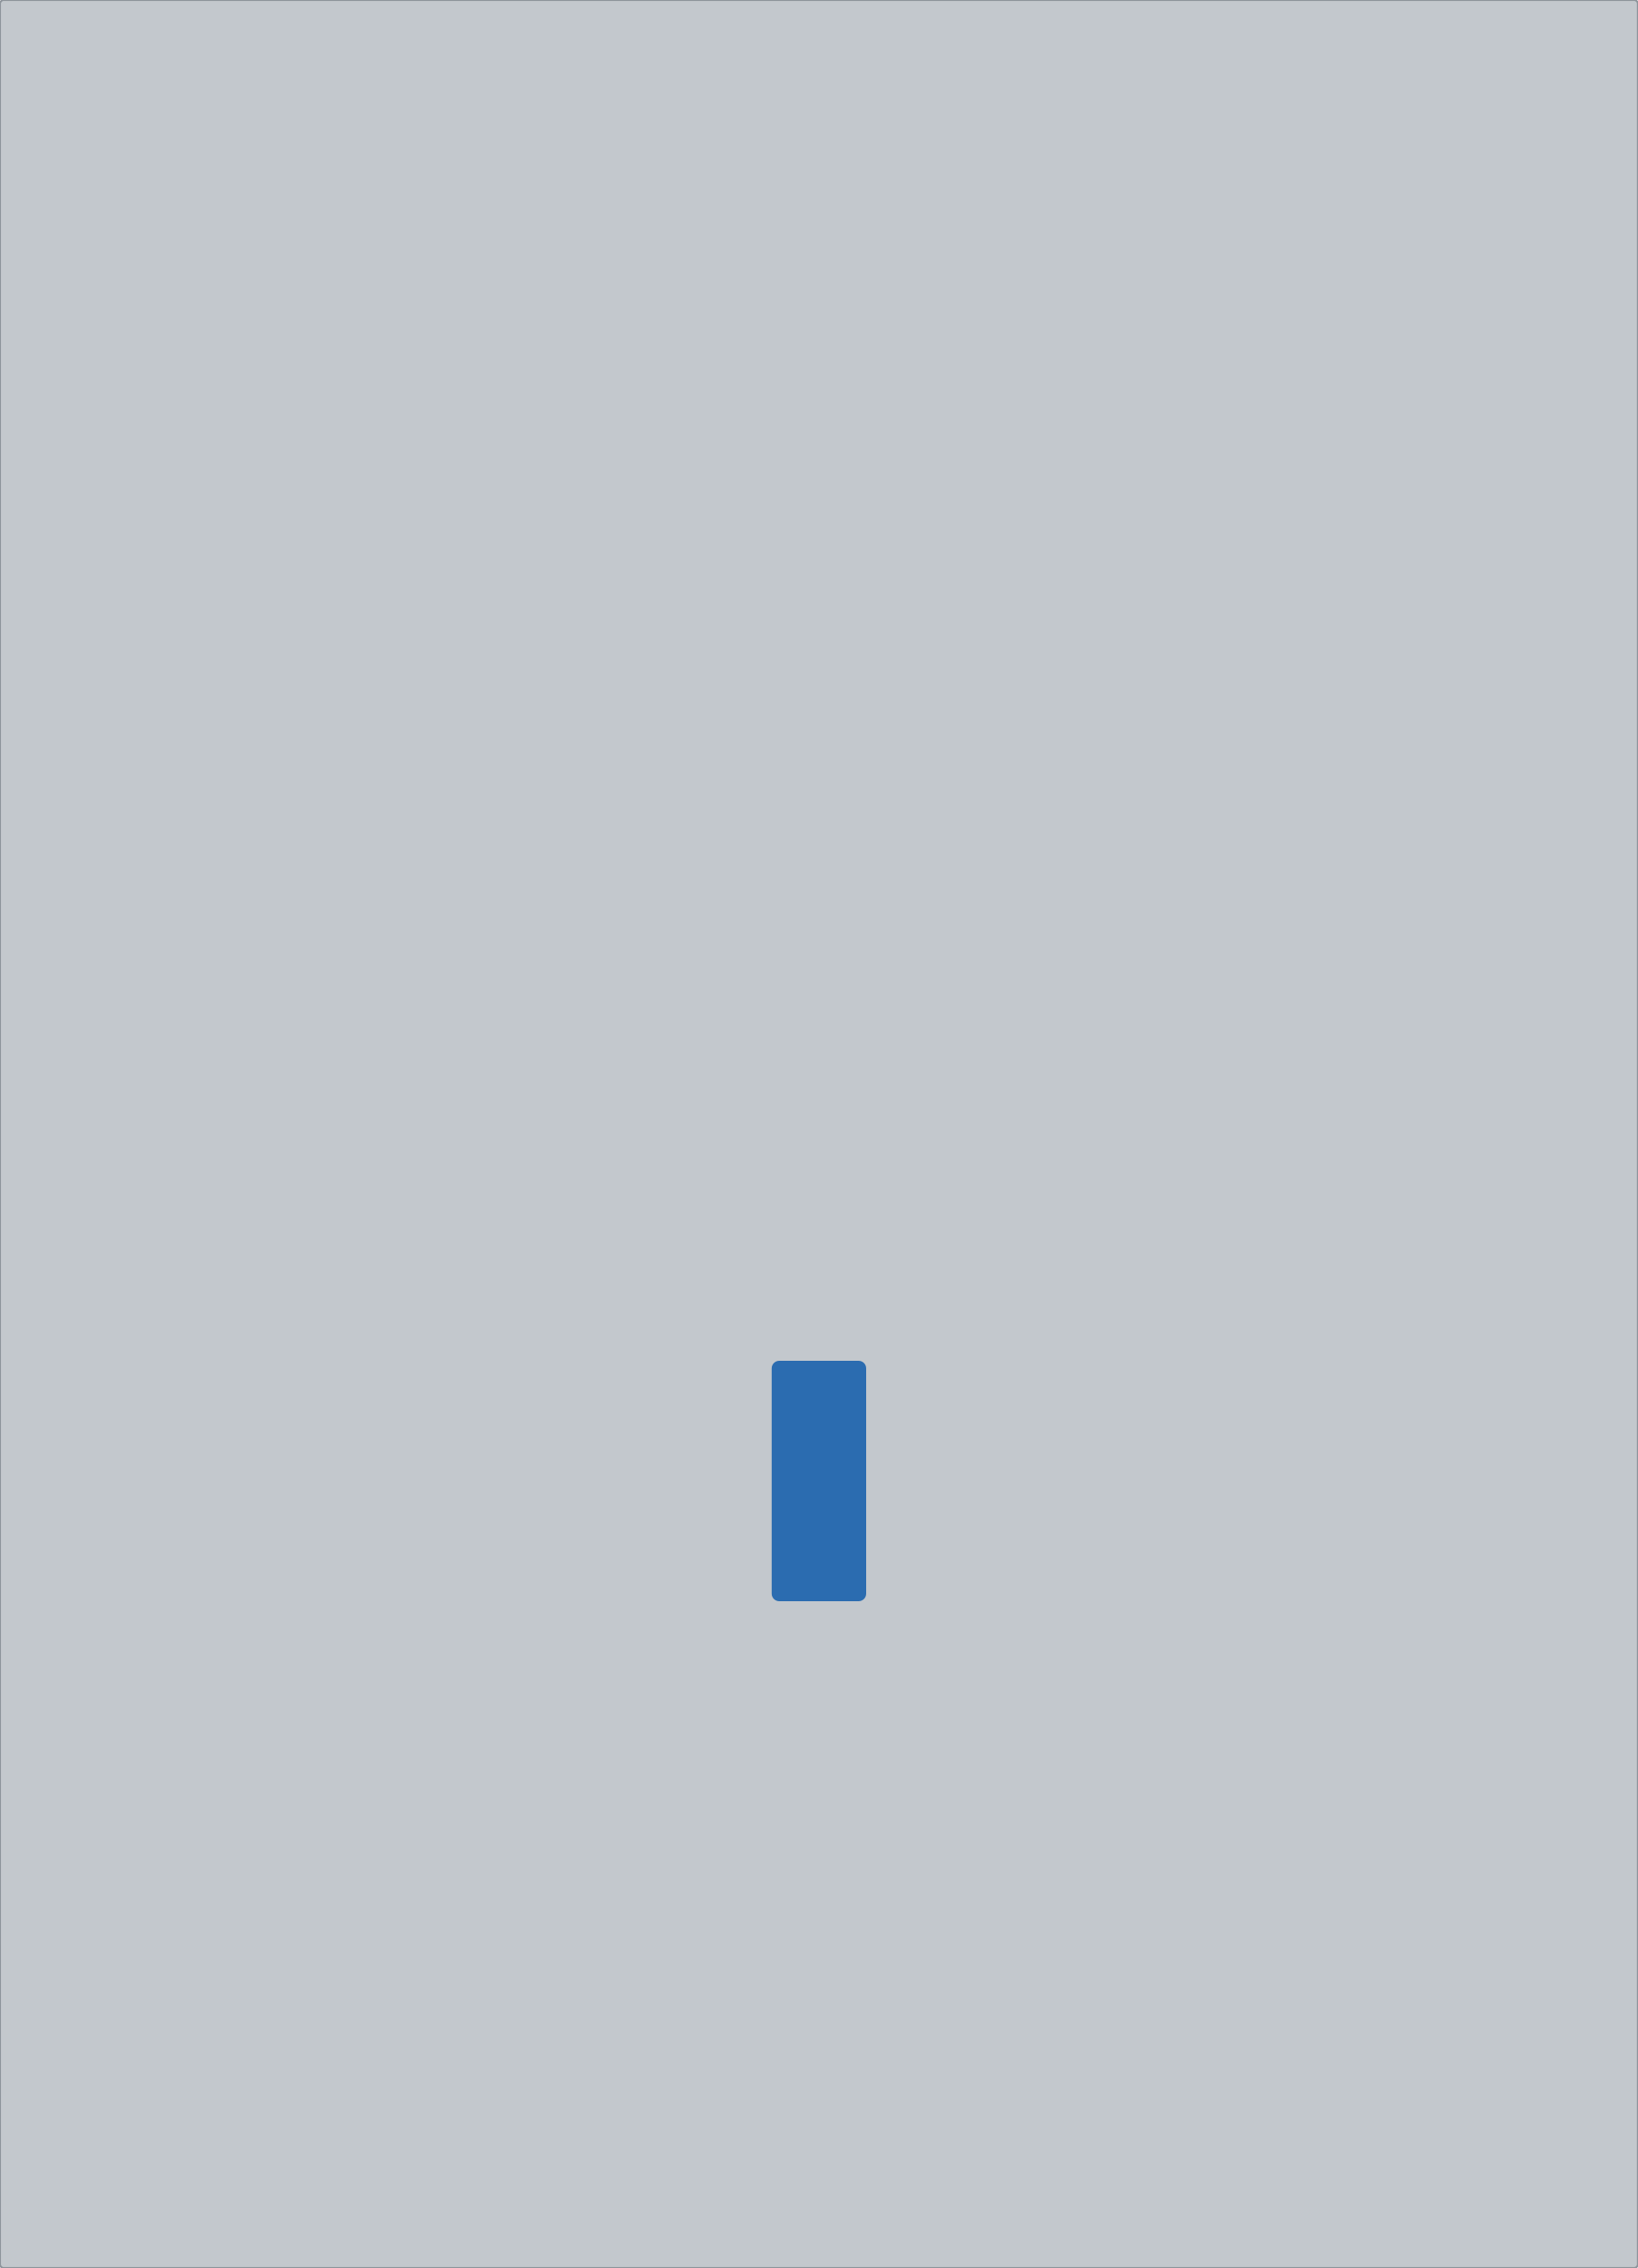
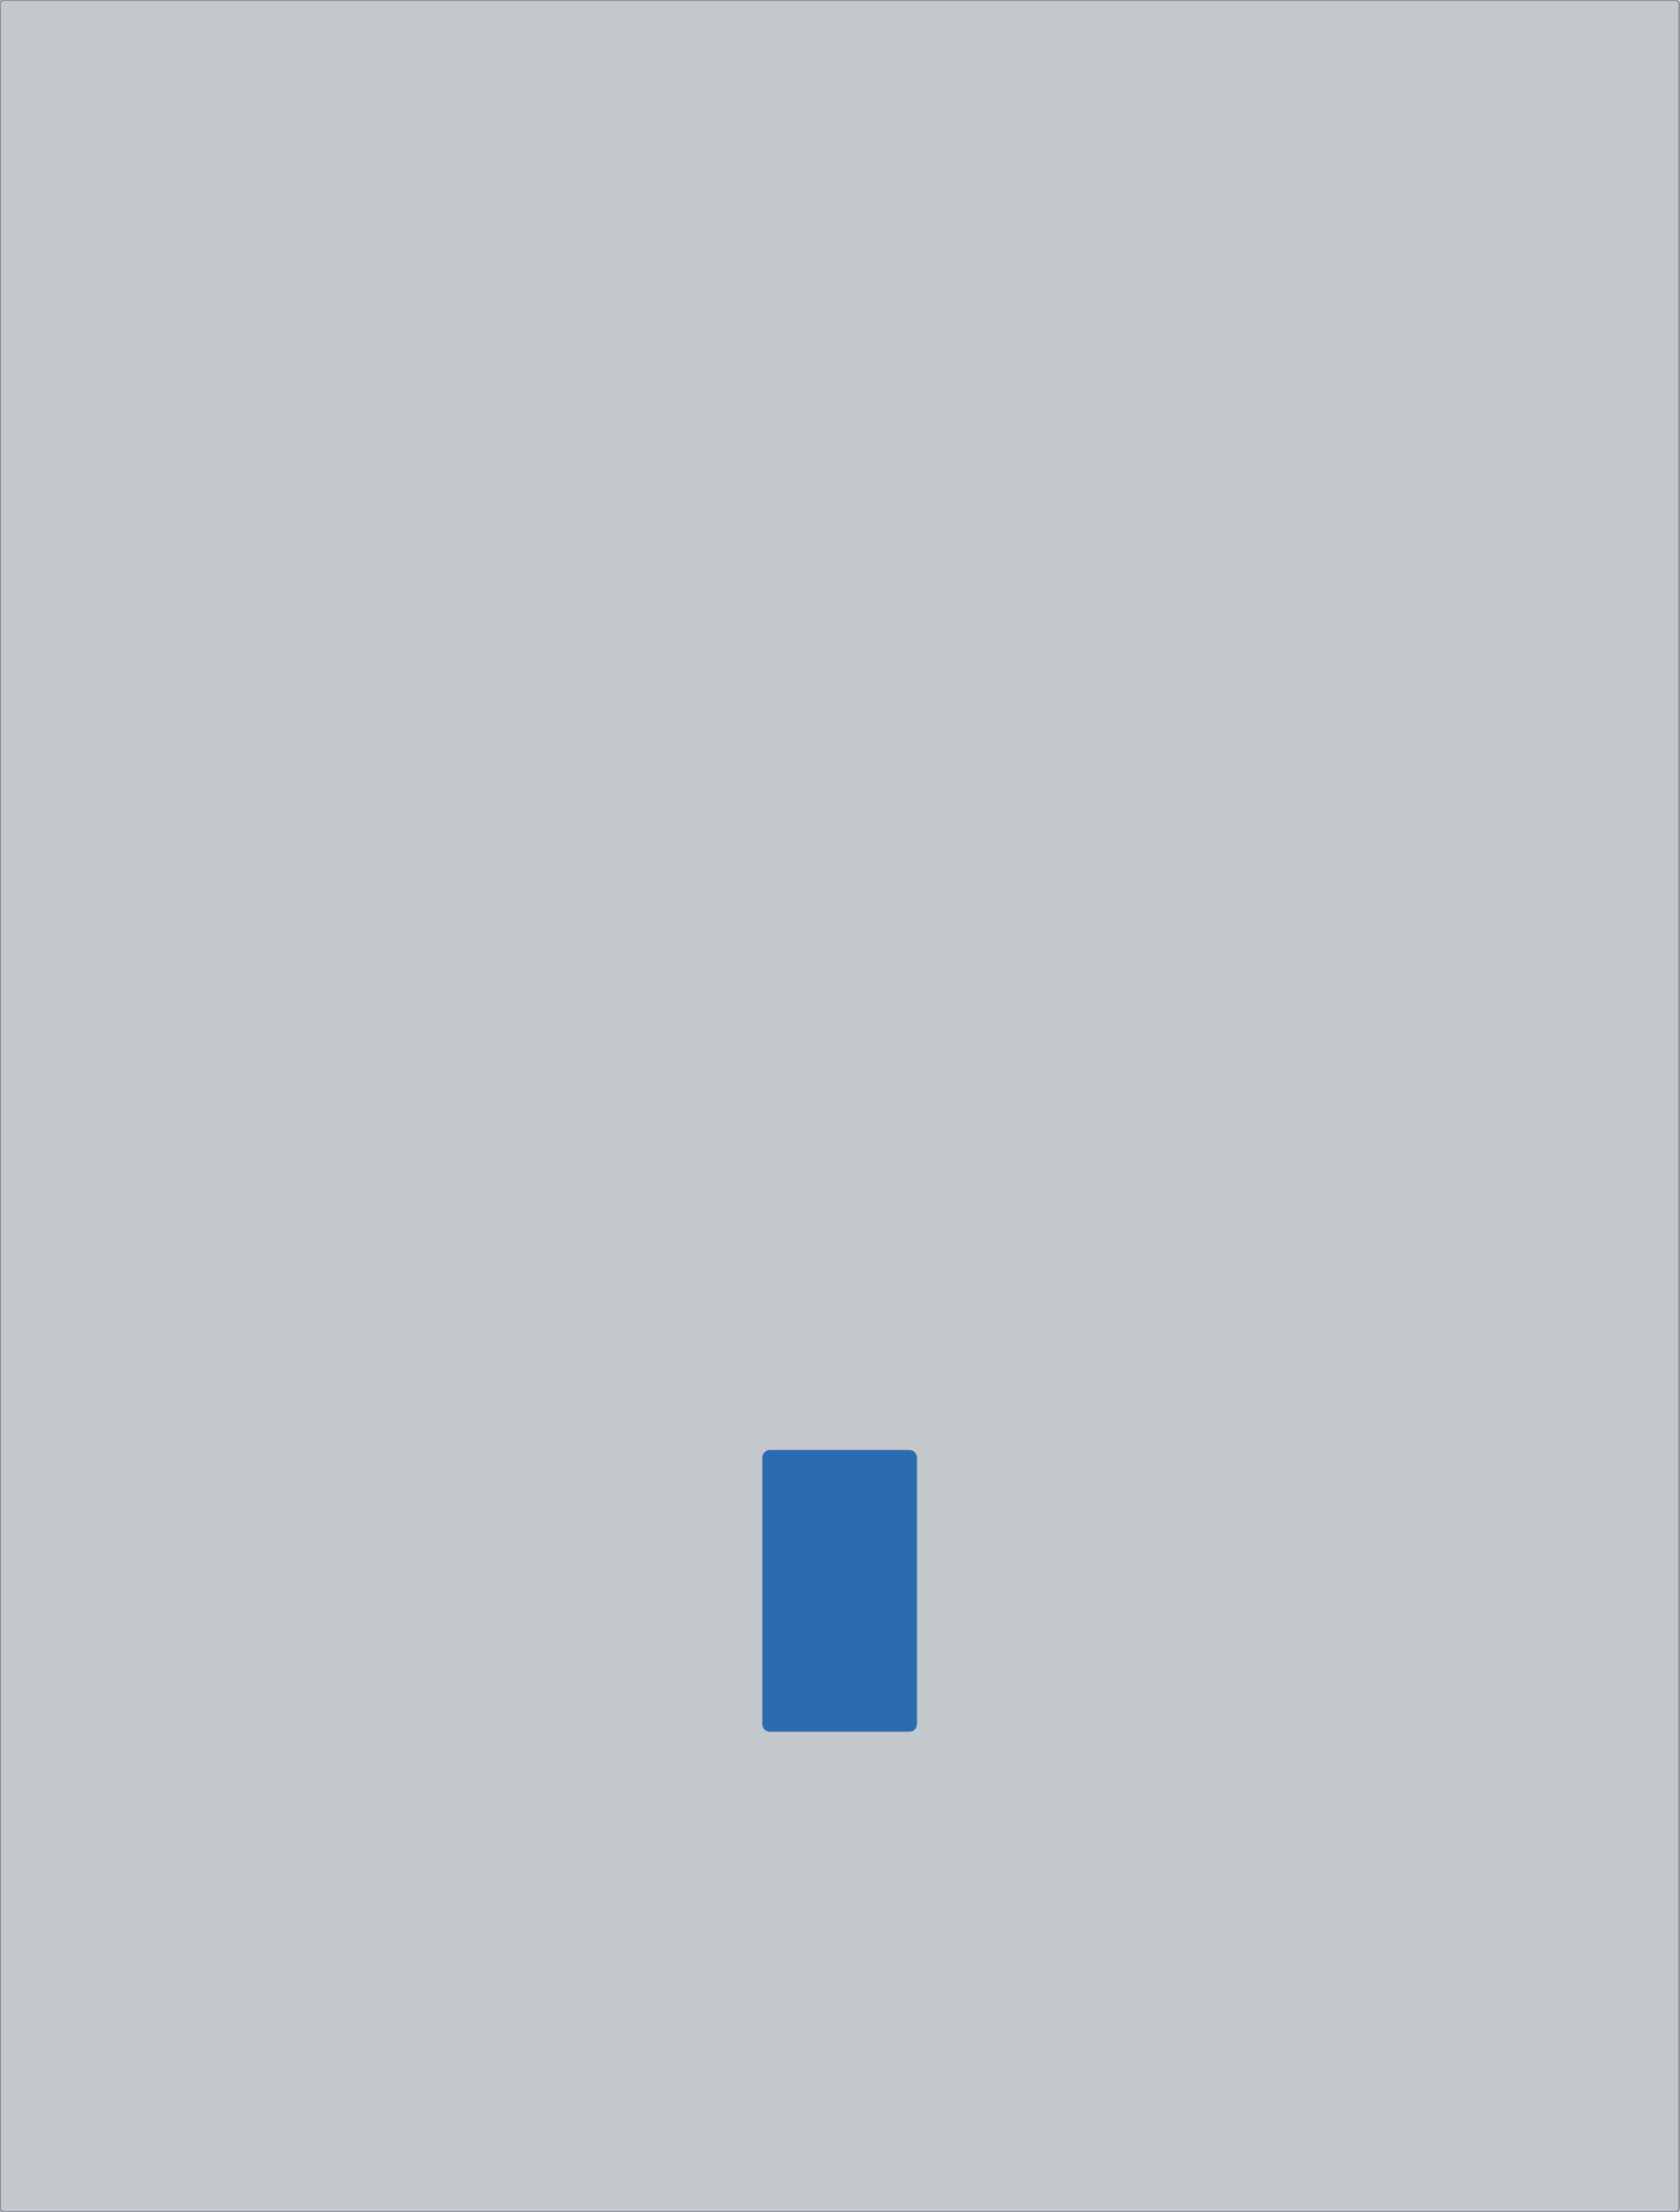
- <svg xmlns="http://www.w3.org/2000/svg" width="433.4mm" height="600.0mm" viewBox="0 0 433.4 600.0">
-   <rect id="cover" x="0" y="0" width="433.4" height="600.0" rx="1" fill="#c3c8cd" stroke="#8d949b" stroke-width="0.5" />
-   <rect id="latch" x="204.2" y="360.0" width="25.0" height="63.6" rx="2" fill="#2b6cb0" />
+ <svg xmlns="http://www.w3.org/2000/svg" width="434.0mm" height="571.6mm" viewBox="0 0 434.0 571.6">
+   <rect id="cover" x="0" y="0" width="434.0" height="571.6" rx="1" fill="#c3c8cd" stroke="#8d949b" stroke-width="0.5" />
+   <rect id="latch" x="197.0" y="374.7" width="40.0" height="72.8" rx="2" fill="#2b6cb0" />
</svg>
